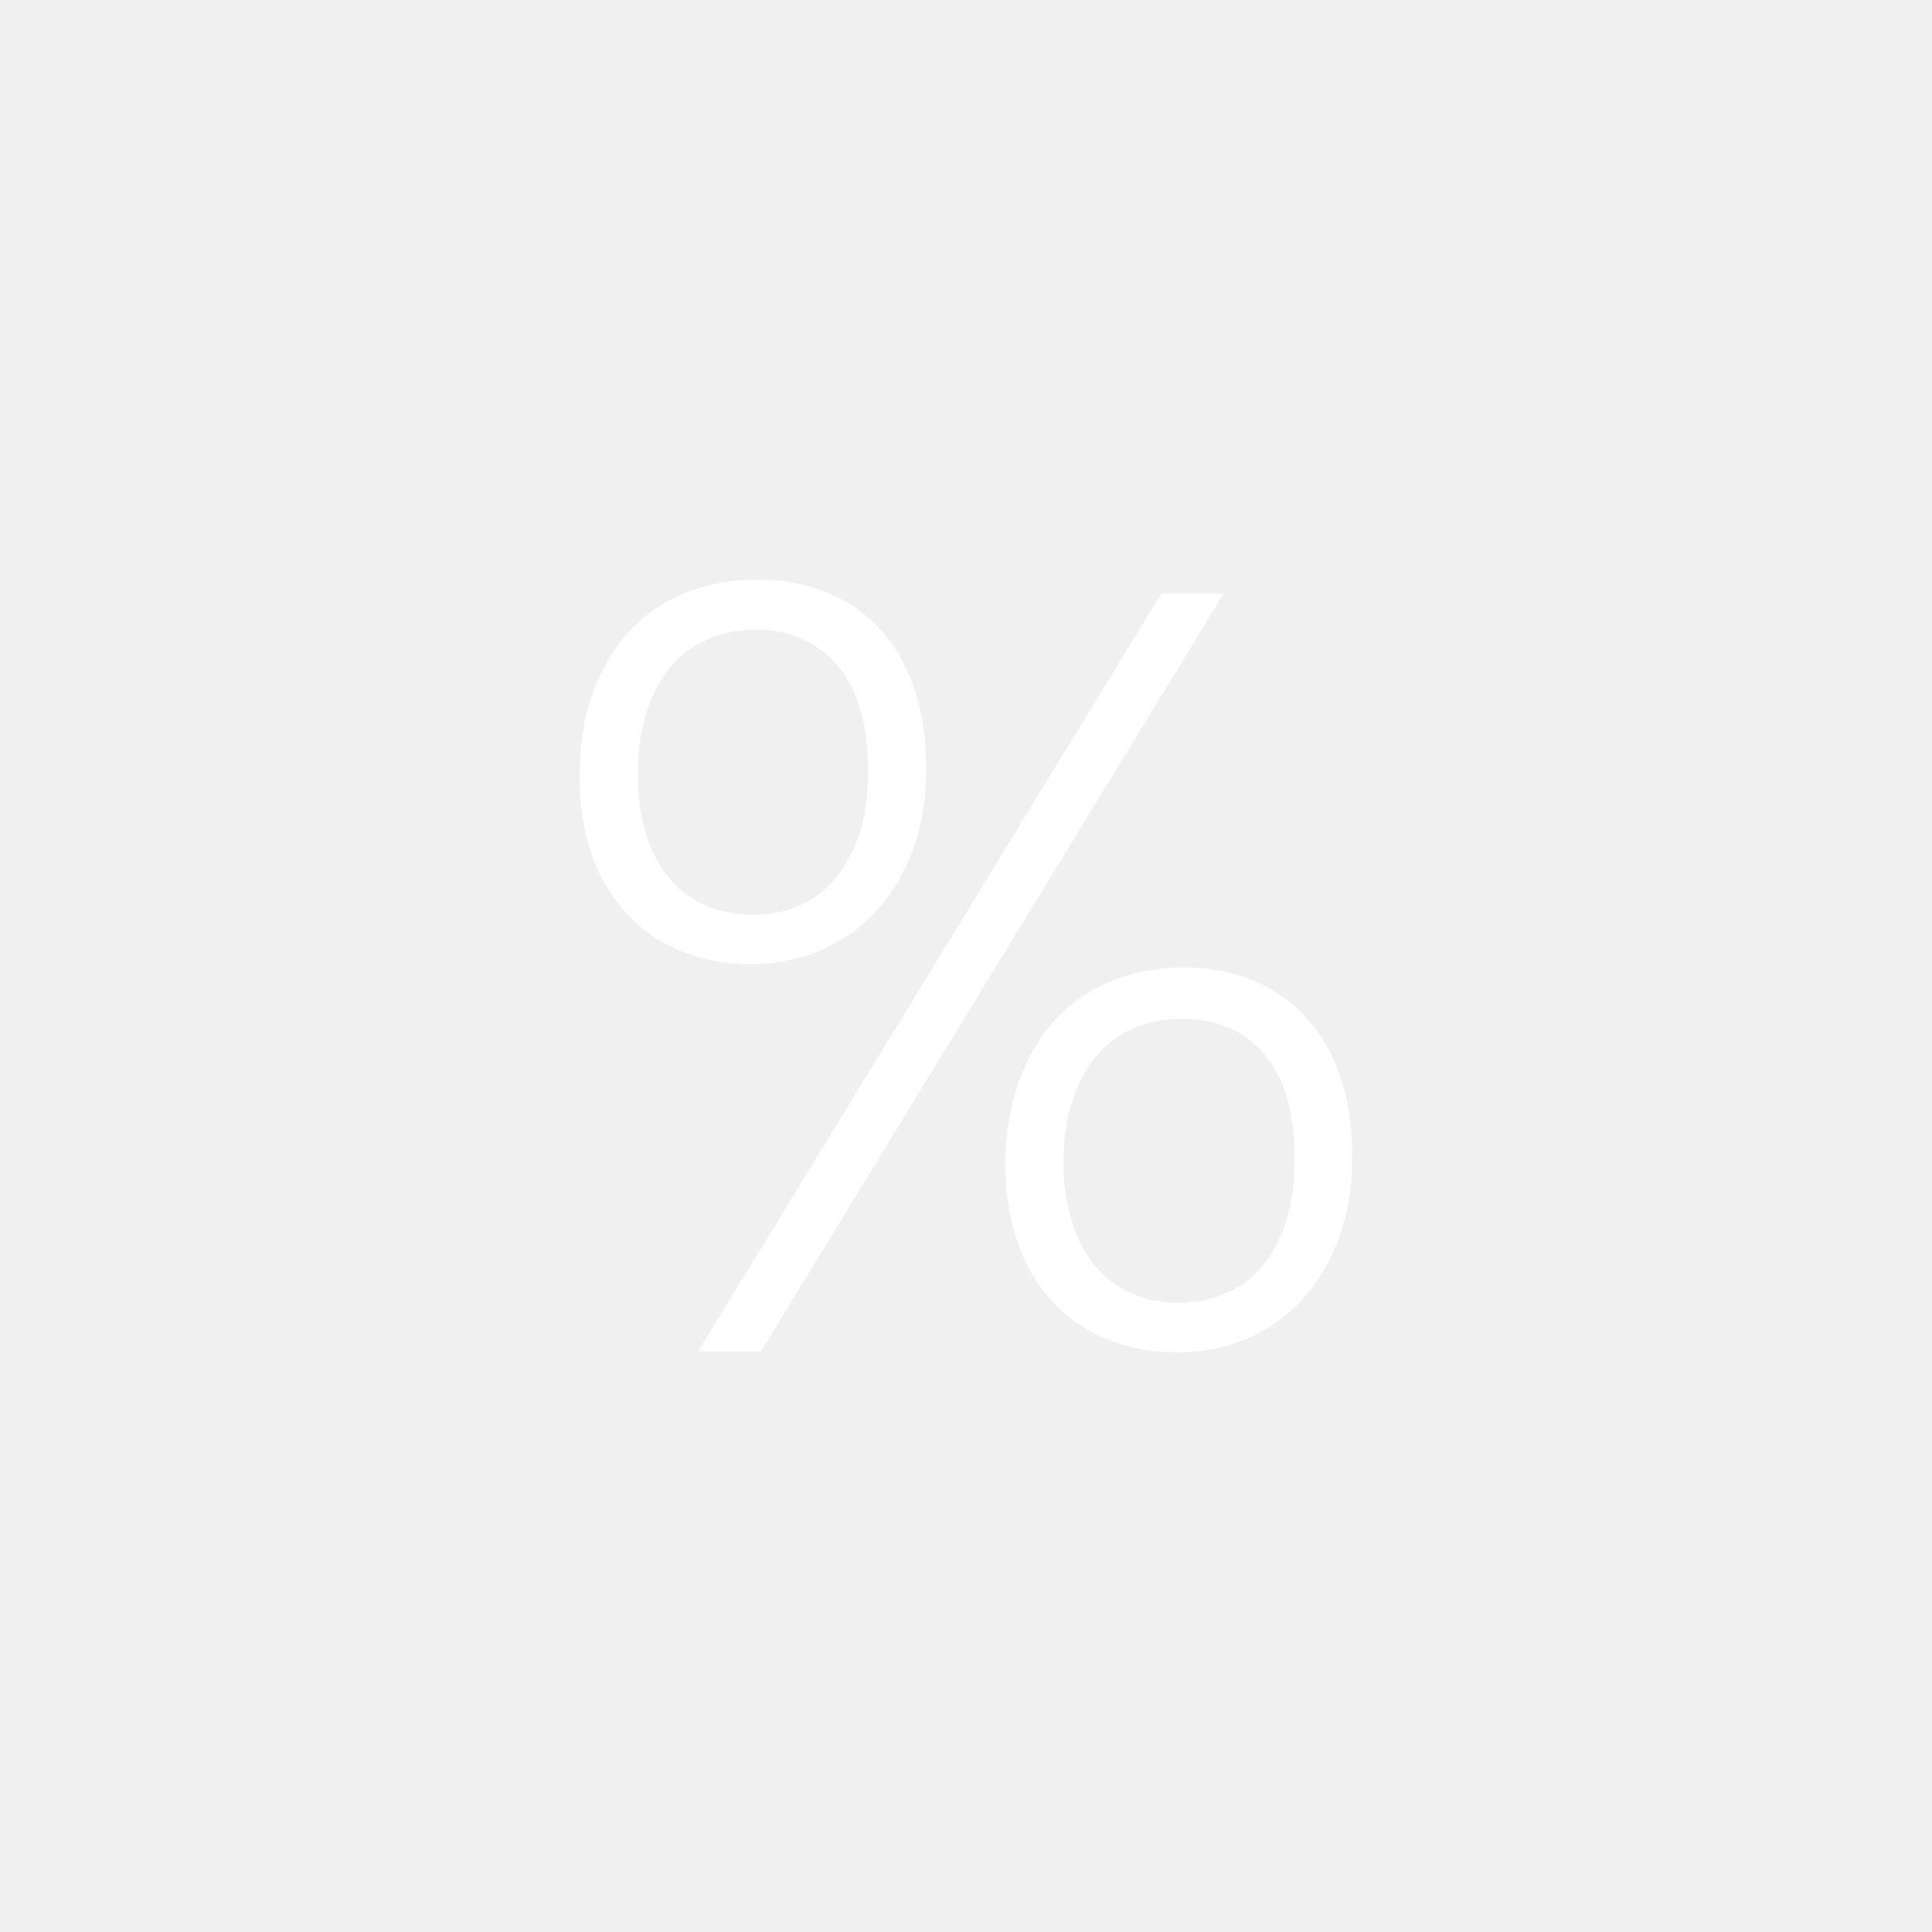
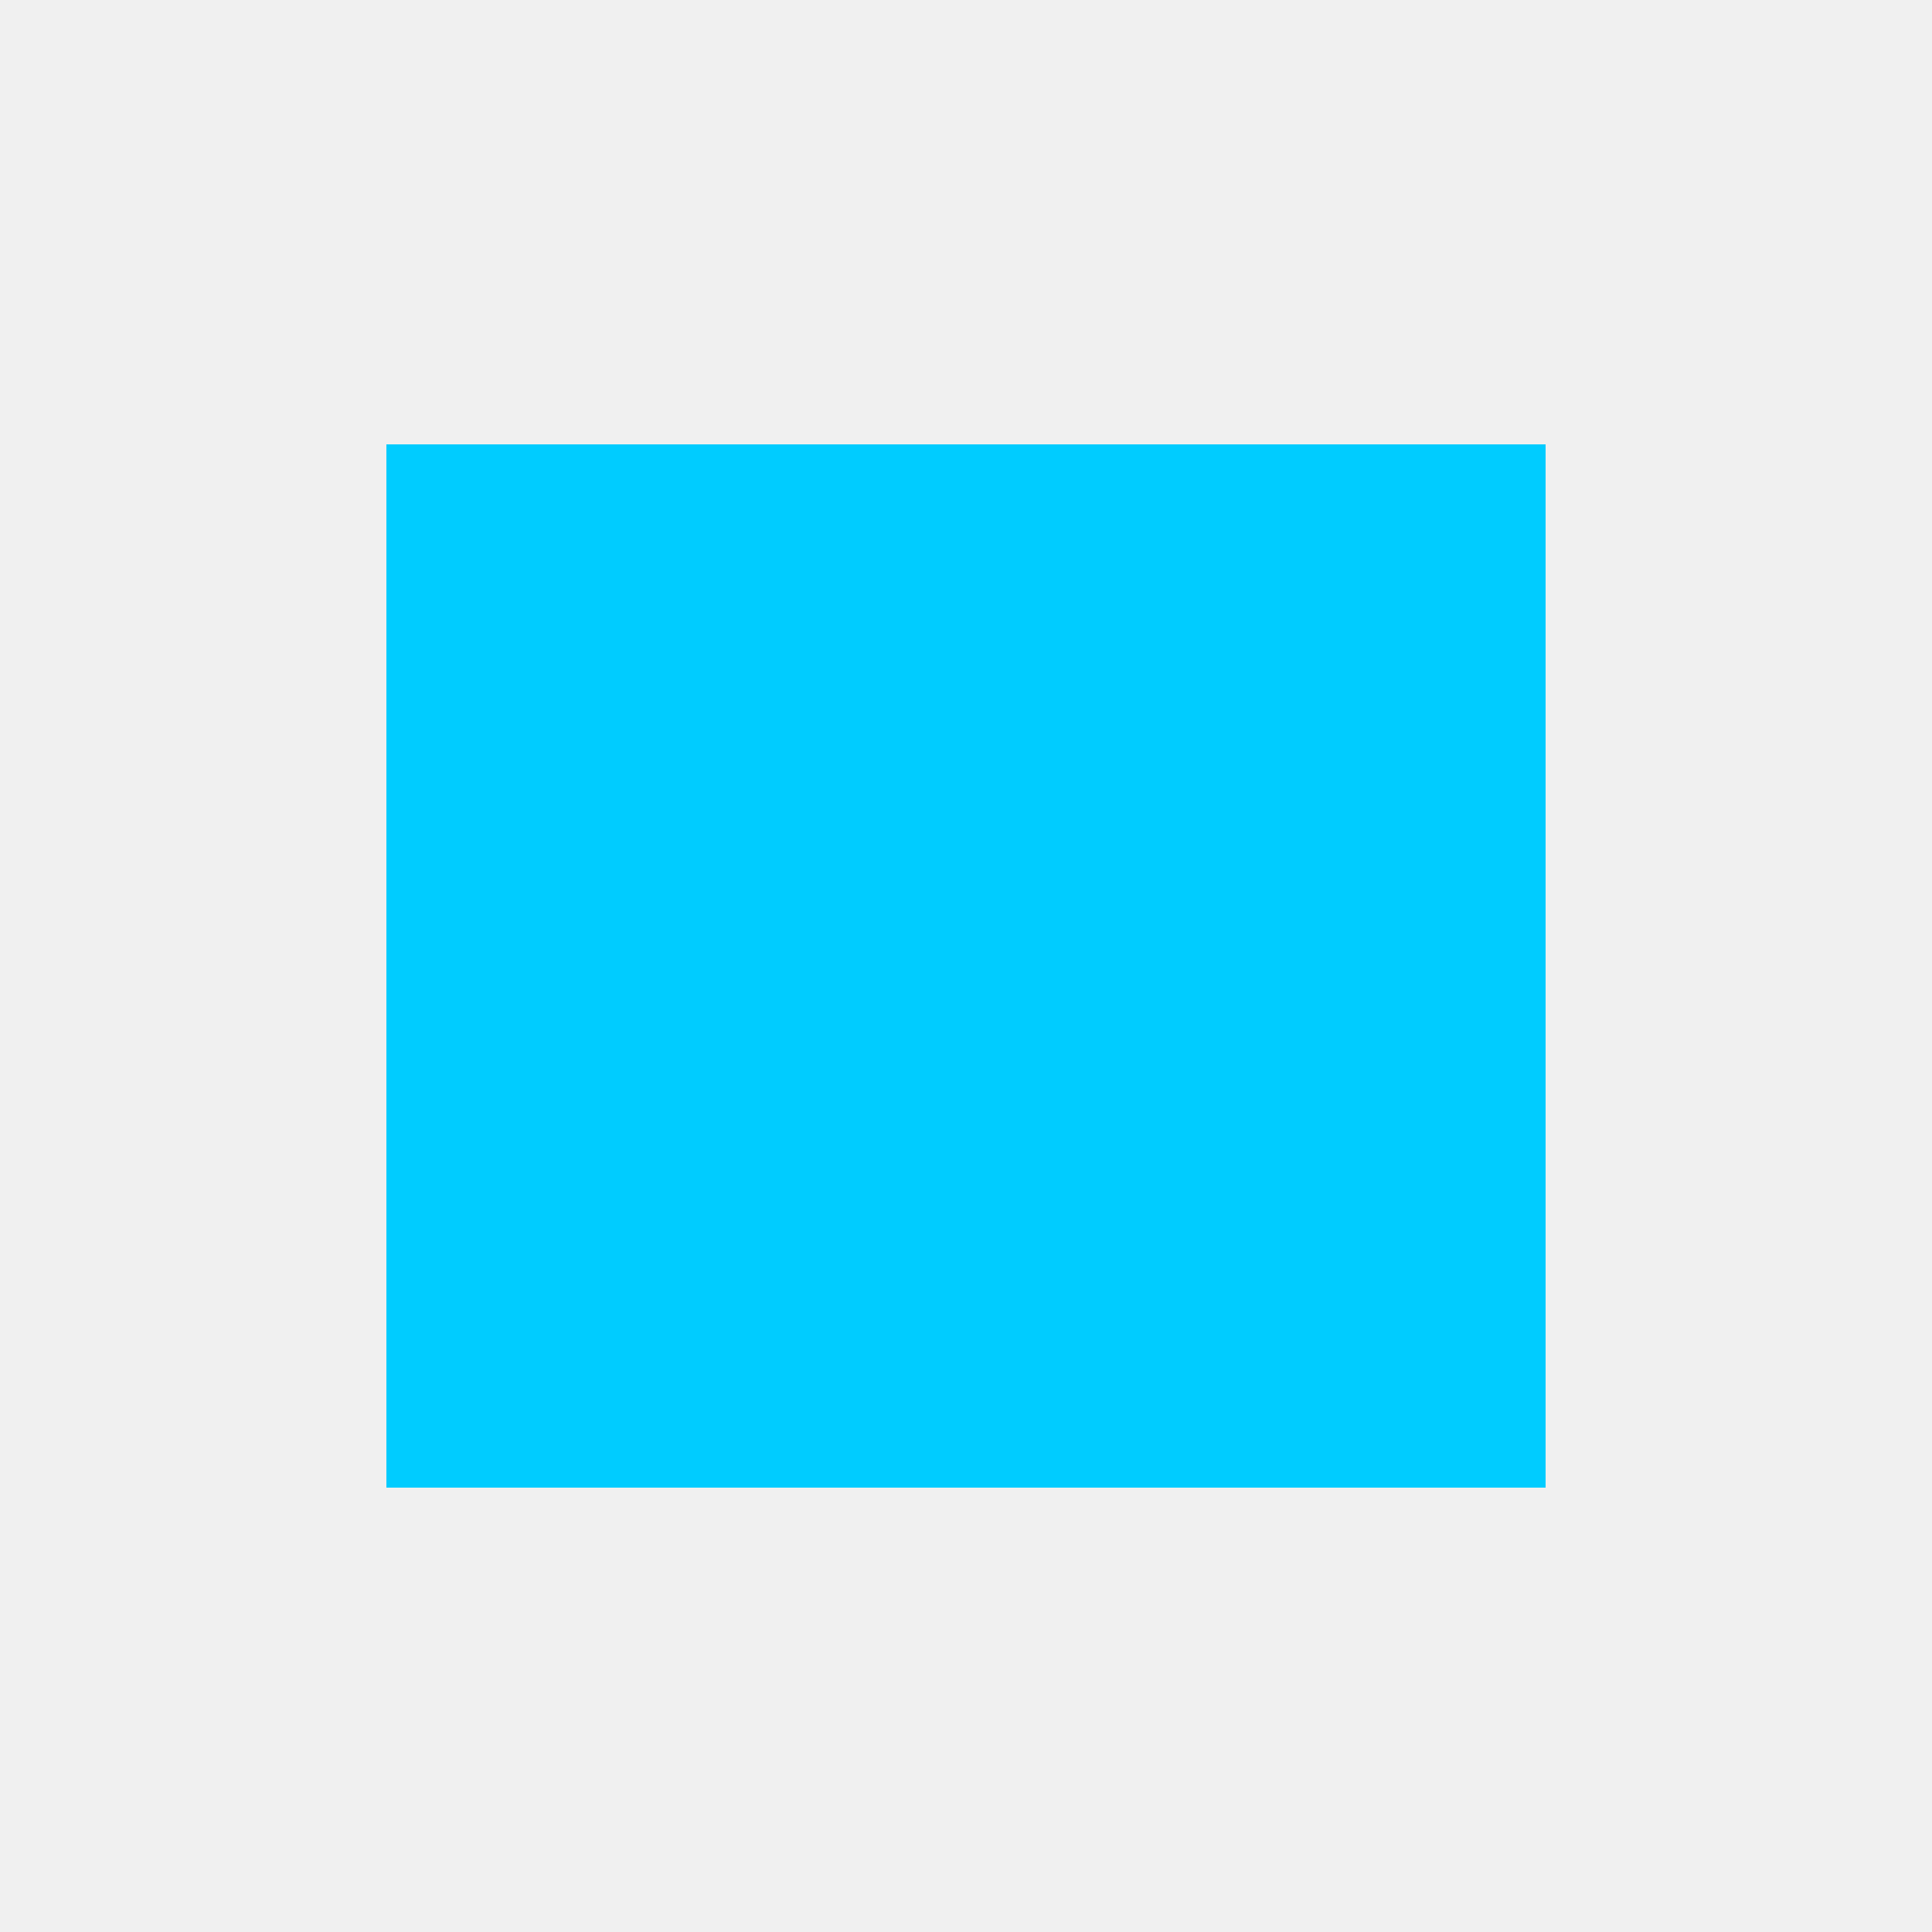
<svg xmlns="http://www.w3.org/2000/svg" width="100" height="100" id="svg2" version="1.1">
  <defs id="defs4" />
  <g id="layer2" style="display:none">
    <rect style="fill:#20a0ff;fill-opacity:1;stroke:none" id="rect4234" width="100" height="100" x="0" y="0" />
  </g>
-   <g id="layer4" style="display:none">
+   <g id="layer4" style="display:inline">
    <path style="fill:#00ccff;fill-opacity:1;stroke:none" d="m 20,23 60,0 0,54 -60,0 z" id="rect5035-7" />
  </g>
  <g id="layer1" transform="translate(0,-952.3622)">
-     <rect style="fill:#008000;fill-opacity:1;stroke:none" id="rect5766-2" width="185.262" height="83.414" x="-206.475" y="809.483" />
    <g id="g5450" transform="translate(-1.414214,-11.31371)">
      <rect y="746.449" x="283.496" height="45.714" width="70" id="rect2985" style="fill:#000080;fill-opacity:1;stroke:none" />
      <rect transform="matrix(0.9586414,-0.2846168,0,1,0,0)" y="830.618" x="295.727" height="45.714" width="61.499" id="rect2985-7-4" style="fill:#008080;fill-opacity:1;stroke:none" />
      <path id="rect3005-0" d="m 333.706,747.124 0,14.625 14.871,-4.415 c 0.062,-0.016 0.122,-0.036 0.184,-0.055 3.406,-1.011 6.185,-5.105 6.185,-9.149 0,-4.043 -2.78,-6.487 -6.185,-5.476 -0.062,0.018 -0.123,0.034 -0.184,0.055 l -14.871,4.415 z m 15.055,0.343 c 1.163,-0.345 2.106,0.494 2.106,1.875 0,1.381 -0.943,2.78 -2.106,3.125 -1.163,0.345 -2.106,-0.494 -2.106,-1.875 0,-1.381 0.943,-2.78 2.106,-3.125 z" style="fill:#00ffff;fill-opacity:1;stroke:none" />
    </g>
    <g style="fill:#ff0000" transform="matrix(0.9631113,0,0,0.9631113,110.6855,-108.4973)" id="g5029">
      <path id="path4171" d="m 60.978,995.253 c -3.308,0 -6.084,2.674 -6.084,5.982 0,3.308 2.776,6.008 6.084,6.008 l 0.076,0 14.605,2e-4 0,-11.99 -14.605,-1.8e-4 z m 0,3.937 c 1.129,0 2.045,0.916 2.045,2.045 0,1.13 -0.916,2.045 -2.045,2.045 -1.129,0 -2.045,-0.916 -2.045,-2.045 0,-1.129 0.916,-2.045 2.045,-2.045 z" style="fill:#ff0000;fill-opacity:1;stroke:none" />
      <path id="path4175" d="m 21.669,982.684 0,37.379 50.864,0 0,-10.383 -11.904,0 -0.102,0 c -4.333,0 -7.976,-4.125 -7.976,-8.458 0,-4.333 3.643,-8.155 7.976,-8.155 l 0.102,0 11.93,0 -0.026,-10.383 z" style="fill:#ff0000;fill-opacity:1;stroke:none" />
    </g>
    <g id="g4199" transform="translate(241.1907,-247.0186)">
      <path id="path4171-4" d="m 184.416,997.707 c -4.044,0 -7.312,3.269 -7.312,7.312 0,4.043 3.269,7.344 7.312,7.344 l 0.219,0 17.656,0 0,-14.656 -17.656,0 -0.219,0 z m 0,4.812 c 1.381,0 2.5,1.119 2.5,2.5 0,1.381 -1.119,2.5 -2.5,2.5 -1.381,0 -2.5,-1.119 -2.5,-2.5 0,-1.381 1.119,-2.5 2.5,-2.5 z" style="fill:#008080;fill-opacity:1;stroke:none" />
      <path id="path4175-5" d="m 135.978,982.269 0,45.719 63.969,0 0,-14.625 -15.312,0 -0.219,0 c -4.588,0 -8.312,-3.761 -8.312,-8.344 0,-4.582 3.73,-8.312 8.312,-8.312 l 0.219,0 15.312,0 0,-14.438 z" style="fill:#008080;fill-opacity:1;stroke:none" />
    </g>
    <g id="g5758" transform="translate(741.755,-166.8772)">
      <path transform="matrix(1.978666,0,0,1.978666,-3.429139,1092.95)" d="m -108.31,-83.409 c 0,7.712 -6.252,13.963 -13.963,13.963 -7.712,0 -13.963,-6.252 -13.963,-13.963 0,-7.712 6.252,-13.963 13.963,-13.963 7.712,0 13.963,6.252 13.963,13.963 z" id="path5087-4" style="fill:#008000;fill-opacity:1;stroke:none" />
      <path transform="matrix(-1.738514,0,0,-1.738514,-480.5739,787.8241)" d="m -127.556,-80.579 c 0,4.273 -3.464,7.736 -7.736,7.736 -4.273,0 -7.736,-3.464 -7.736,-7.736 0,-4.273 3.464,-7.736 7.736,-7.736 4.273,0 7.736,3.464 7.736,7.736 z" id="path5089-2-9" style="fill:#0000ff;fill-opacity:1;stroke:none" />
      <g transform="translate(-214.5148,-194.1728)" id="g5223-9-2">
        <path style="fill:none;stroke:#000000;stroke-width:1px;stroke-linecap:butt;stroke-linejoin:miter;stroke-opacity:1" d="m -6.133,1122.084 -49.437,0" id="path5196-5-7" />
        <path style="fill:none;stroke:#000000;stroke-width:1px;stroke-linecap:butt;stroke-linejoin:miter;stroke-opacity:1" d="m -30.851,1097.365 0,49.437" id="path5196-6-4-7" />
      </g>
      <path transform="matrix(-0.2409597,-0.2409597,0.2474864,-0.2474864,-297.7467,895.9496)" d="m -166.399,76.742 6.515,-34.644 -6.515,-36.573 26.745,22.964 34.931,12.644 -33.26,11.68 z" id="path5653" style="fill:#ff0000;fill-opacity:1;stroke:none" />
    </g>
-     <rect style="fill:#ffff00;fill-opacity:1;stroke:none" id="rect5766" width="165.463" height="70.711" x="-196.576" y="815.835" />
-     <path style="fill:#ff0000;fill-opacity:1;stroke:none" id="path5768" d="m -106.773,-216.43 c 0,15.426 -12.505,27.931 -27.931,27.931 -15.426,0 -27.931,-12.505 -27.931,-27.931 0,-15.426 12.505,-27.931 27.931,-27.931 15.426,0 27.931,12.505 27.931,27.931 z" transform="matrix(0.6202532,0,0,1,-30.29371,1067.621)" />
+     <g id="g5765" transform="matrix(0.5735768,0,0,0.5735768,843.9542,277.1823)">
+       <rect y="809.483" x="-206.475" height="83.414" width="185.262" id="rect5766-2" style="fill:#008000;fill-opacity:1;stroke:none" />
+       <rect y="815.835" x="-196.576" height="70.711" width="165.463" id="rect5766" style="fill:#ffff00;fill-opacity:1;stroke:none" />
+       <path transform="matrix(0.6202532,0,0,1,-30.29371,1067.621)" d="m -106.773,-216.43 c 0,15.426 -12.505,27.931 -27.931,27.931 -15.426,0 -27.931,-12.505 -27.931,-27.931 0,-15.426 12.505,-27.931 27.931,-27.931 15.426,0 27.931,12.505 27.931,27.931 z" id="path5768" style="fill:#ff0000;fill-opacity:1;stroke:none" />
+     </g>
    <path style="fill:#ff0000;fill-opacity:1;stroke:none" d="m 274.656,837.362 c -2.032,0 -3.656,1.624 -3.656,3.656 l 0,1.344 57,0 0,-1.344 c 0,-2.032 -1.624,-3.656 -3.656,-3.656 z M 271,849.362 l 0,21.344 c 0,2.032 1.624,3.656 3.656,3.656 l 49.688,0 c 2.032,0 3.656,-1.624 3.656,-3.656 l 0,-21.344 z" id="rect5793-8-6" />
    <rect style="fill:#008080;fill-opacity:1;stroke:none" id="rect5793-8-6-5" width="37" height="57" x="744.862" y="-610" transform="matrix(0,1,-1,0,0,0)" ry="3.668" />
    <g id="g5105" transform="matrix(0.4956803,0,0,0.4956803,976.8936,220.322)">
      <g id="g5043-7" transform="translate(-92.5,-113.5)">
        <g id="g3774-9-5" transform="translate(-284.9242,105.5)">
          <rect y="1047.362" x="-267.076" height="65" width="16" id="rect3272-5-1-7-4" style="fill:#ff0000;fill-opacity:1;stroke:none" />
          <rect y="1047.362" x="-267.076" height="65" width="16" id="rect3272-5-1-8-3-1" style="fill:#ff0000;fill-opacity:1;stroke:none" />
          <rect transform="matrix(-0.5,-0.8660254,0.8660254,-0.5,0,0)" y="-845.547" x="-841.796" height="65" width="16" id="rect3272-5-1-8-6-7-2" style="fill:#ff0000;fill-opacity:1;stroke:none" />
          <rect transform="matrix(-0.5,0.8660254,-0.8660254,-0.5,0,0)" y="-396.815" x="1084.872" height="65" width="16" id="rect3272-5-1-8-0-2-0" style="fill:#ff0000;fill-opacity:1;stroke:none" />
        </g>
        <g id="g3801-6-0" transform="translate(-284.9242,105.5)">
          <rect transform="matrix(0.5,-0.8660254,0.8660254,0.5,0,0)" y="266.815" x="-1100.872" height="65" width="16" id="rect3272-5-1-8-2-0-1" style="fill:#008080;fill-opacity:1;stroke:none" />
          <rect transform="matrix(0.5,0.8660254,-0.8660254,0.5,0,0)" y="715.547" x="825.796" height="65" width="16" id="rect3272-5-1-8-4-1-4" style="fill:#008080;fill-opacity:1;stroke:none" />
          <rect transform="scale(-1,-1)" y="-1177.362" x="251.076" height="65" width="16" id="rect3272-5-1-8-8-6-6" style="fill:#008080;fill-opacity:1;stroke:none" />
        </g>
      </g>
      <path id="path3299-5-1-3-6-5-0" d="m -636.5,1054.362 c -27.614,0 -50,22.386 -50,50 0,27.614 22.386,50 50,50 27.614,0 50,-22.386 50,-50 0,-27.614 -22.386,-50 -50,-50 z m 0,16 c 18.778,0 34,15.222 34,34 0,18.778 -15.222,34 -34,34 -18.778,0 -34,-15.222 -34,-34 0,-18.778 15.222,-34 34,-34 z" style="fill:#00ff00;fill-opacity:1;stroke:none" />
      <path transform="matrix(1.525424,0,0,1.525424,180.7457,885.8453)" d="m -521,143.25 c 0,8.146 -6.604,14.75 -14.75,14.75 -8.146,0 -14.75,-6.604 -14.75,-14.75 0,-8.146 6.604,-14.75 14.75,-14.75 8.146,0 14.75,6.604 14.75,14.75 z" id="path5021-7" style="fill:#008080;fill-opacity:1;stroke:none" />
    </g>
    <g id="g5207" transform="matrix(0.3299531,0,0,0.3299531,625.209,199.4372)">
      <path id="path5733-7-6-1-7" d="m -252.969,1393.331 0,106.062 93.938,0 0,-106.062 -93.938,0 z m 33.75,30.844 7.031,0 0,6.875 c 10.47,1.683 18.469,10.743 18.469,21.688 0,2.749 -0.516,5.387 -1.438,7.812 l 5.938,3.438 -3.5,6.094 -5.938,-3.438 c -4.031,4.933 -10.195,8.094 -17.062,8.094 -6.868,0 -13,-3.16 -17.031,-8.094 l -5.938,3.438 -3.531,-6.094 5.969,-3.438 c -0.922,-2.426 -1.438,-5.063 -1.438,-7.812 0,-10.945 7.998,-20.005 18.469,-21.688 l 0,-6.875 z m 0,14.031 c -6.558,1.582 -11.438,7.487 -11.438,14.531 0,1.464 0.202,2.882 0.594,4.219 l 6.25,-3.594 c -0.015,-0.203 -0.031,-0.418 -0.031,-0.625 0,-3.229 1.899,-5.999 4.625,-7.312 l 0,-7.219 z m 7.031,0 0,7.219 c 2.726,1.314 4.625,4.084 4.625,7.312 0,0.207 -0.016,0.422 -0.031,0.625 l 6.219,3.594 c 0.392,-1.337 0.625,-2.755 0.625,-4.219 0,-7.044 -4.879,-12.949 -11.438,-14.531 z m -8.094,21.25 -6.25,3.594 c 2.723,2.858 6.554,4.656 10.812,4.656 4.259,0 8.09,-1.798 10.812,-4.656 l -6.219,-3.594 c -1.306,0.894 -2.892,1.438 -4.594,1.438 -1.702,0 -3.256,-0.543 -4.562,-1.438 z" style="fill:#008080;fill-opacity:1;stroke:none" />
      <path id="rect5083-0-3-3" d="m -274.192,1375.14 0,142.445 136.383,0 0,-142.445 z m 15.154,12.123 106.076,0 0,118.199 -106.076,0 z" style="fill:#008080;fill-opacity:1;stroke:none" />
    </g>
    <g id="g5754-8" style="fill:#008080" transform="translate(445.1212,-326.3273)">
      <path id="rect5083-1" d="m 27,979.362 0,47 45,0 0,-47 z m 5,4 35,0 0,39 -35,0 z" style="fill:#008080;fill-opacity:1;stroke:none" />
      <path id="path5733-8" d="m 34,985.362 0,35 31,0 0,-35 z m 13,7.953 c 5.553,0 10.062,4.51 10.062,10.062 0,5.553 -4.51,10.031 -10.062,10.031 -5.553,0 -10.062,-4.479 -10.062,-10.031 0,-5.553 4.51,-10.062 10.062,-10.062 z m -7.062,3 2.062,4.531 c -0.386,0.761 -0.625,1.62 -0.625,2.531 0,3.095 2.499,5.594 5.594,5.594 3.095,0 5.625,-2.498 5.625,-5.594 0,-3.095 -2.53,-5.625 -5.625,-5.625 -0.947,0 -1.812,0.242 -2.594,0.656 z" style="fill:#008080;fill-opacity:1;stroke:none" />
    </g>
    <g transform="matrix(0.3299531,0,0,0.3299531,294.9516,379.0733)" id="g5207-5-6" style="fill:#ff0000">
      <path id="path5733-7-6-1-7-9-6" d="m -252.969,1393.331 0,106.062 93.938,0 0,-106.062 -93.938,0 z m 33.75,30.844 7.031,0 0,6.875 c 10.47,1.683 18.469,10.743 18.469,21.688 0,2.749 -0.516,5.387 -1.438,7.812 l 5.938,3.438 -3.5,6.094 -5.938,-3.438 c -4.031,4.933 -10.195,8.094 -17.062,8.094 -6.868,0 -13,-3.16 -17.031,-8.094 l -5.938,3.438 -3.531,-6.094 5.969,-3.438 c -0.922,-2.426 -1.438,-5.063 -1.438,-7.812 0,-10.945 7.998,-20.005 18.469,-21.688 l 0,-6.875 z m 0,14.031 c -6.558,1.582 -11.438,7.487 -11.438,14.531 0,1.464 0.202,2.882 0.594,4.219 l 6.25,-3.594 c -0.015,-0.203 -0.031,-0.418 -0.031,-0.625 0,-3.229 1.899,-5.999 4.625,-7.312 l 0,-7.219 z m 7.031,0 0,7.219 c 2.726,1.314 4.625,4.084 4.625,7.312 0,0.207 -0.016,0.422 -0.031,0.625 l 6.219,3.594 c 0.392,-1.337 0.625,-2.755 0.625,-4.219 0,-7.044 -4.879,-12.949 -11.438,-14.531 z m -8.094,21.25 -6.25,3.594 c 2.723,2.858 6.554,4.656 10.812,4.656 4.259,0 8.09,-1.798 10.812,-4.656 l -6.219,-3.594 c -1.306,0.894 -2.892,1.438 -4.594,1.438 -1.702,0 -3.256,-0.543 -4.562,-1.438 z" style="fill:#ff0000;fill-opacity:1;stroke:none" />
      <path id="rect5083-0-3-3-9-0" d="m -274.192,1375.14 0,142.445 136.383,0 0,-142.445 z m 15.154,12.123 106.076,0 0,118.199 -106.076,0 z" style="fill:#ff0000;fill-opacity:1;stroke:none" />
    </g>
-     <g id="g5333" transform="matrix(0.7655502,0,0,0.7673861,-147.5837,203.5231)">
-       <path id="path5329" transform="translate(0,952.3622)" d="m 244.031,62.562 c -1.805,0 -3.461,0.309 -4.938,0.906 -1.477,0.598 -2.727,1.457 -3.781,2.594 -1.055,1.137 -1.883,2.547 -2.469,4.188 -0.586,1.641 -0.875,3.508 -0.875,5.594 0,1.898 0.254,3.609 0.781,5.156 0.527,1.547 1.316,2.887 2.312,4 0.996,1.113 2.195,1.953 3.625,2.562 1.43,0.61 3.031,0.938 4.812,0.938 1.805,0 3.441,-0.344 4.906,-1 1.465,-0.656 2.719,-1.559 3.75,-2.719 1.031,-1.16 1.832,-2.531 2.406,-4.125 0.574,-1.594 0.844,-3.352 0.844,-5.25 -3e-5,-2.016 -0.254,-3.824 -0.781,-5.406 -0.527,-1.582 -1.266,-2.898 -2.25,-4 -0.984,-1.101 -2.188,-1.945 -3.594,-2.531 -1.406,-0.586 -2.992,-0.906 -4.75,-0.906 z m -0.156,3.375 c 2.344,0 4.203,0.84 5.562,2.469 1.359,1.629 2.031,3.961 2.031,7.031 -2e-5,1.477 -0.148,2.805 -0.5,4 -0.352,1.195 -0.875,2.219 -1.531,3.062 -0.656,0.844 -1.445,1.512 -2.406,1.969 -0.961,0.457 -2.07,0.688 -3.312,0.688 -2.461,0 -4.379,-0.844 -5.75,-2.531 -1.371,-1.687 -2.062,-4.008 -2.062,-6.938 0,-1.523 0.187,-2.887 0.562,-4.094 0.375,-1.207 0.914,-2.23 1.594,-3.062 0.68,-0.832 1.504,-1.461 2.5,-1.906 0.996,-0.445 2.094,-0.688 3.312,-0.688 z" style="font-size:72px;font-style:normal;font-variant:normal;font-weight:300;font-stretch:normal;line-height:125%;letter-spacing:0px;word-spacing:0px;fill:#ffffff;fill-opacity:1;stroke:none;font-family:Segoe WP SemiLight;-inkscape-font-specification:Segoe WP SemiLight Light" />
-       <path id="path5325" d="m 244.241,1066.968 -4.254,0 31.324,-51.117 4.219,0 z" style="font-size:72px;font-style:normal;font-variant:normal;font-weight:300;font-stretch:normal;line-height:125%;letter-spacing:0px;word-spacing:0px;fill:#ffffff;fill-opacity:1;stroke:none;font-family:Segoe WP SemiLight;-inkscape-font-specification:Segoe WP SemiLight Light" />
-       <path id="path5323" transform="translate(0,952.3622)" d="m 272.812,88.719 c -1.781,0 -3.418,0.328 -4.906,0.938 -1.488,0.609 -2.758,1.477 -3.812,2.625 -1.055,1.148 -1.852,2.547 -2.438,4.188 -0.586,1.641 -0.906,3.5 -0.906,5.562 -3e-5,1.898 0.273,3.629 0.812,5.188 0.539,1.559 1.316,2.867 2.312,3.969 0.996,1.102 2.195,1.953 3.625,2.562 1.43,0.609 3.023,0.938 4.781,0.938 1.805,0 3.441,-0.324 4.906,-0.969 1.465,-0.644 2.719,-1.559 3.75,-2.719 1.031,-1.16 1.832,-2.531 2.406,-4.125 0.574,-1.594 0.875,-3.352 0.875,-5.25 -6e-5,-2.016 -0.254,-3.832 -0.781,-5.438 -0.527,-1.605 -1.297,-2.93 -2.281,-4.031 -0.984,-1.102 -2.188,-1.945 -3.594,-2.531 -1.406,-0.586 -2.992,-0.906 -4.75,-0.906 z m -0.125,3.469 c 2.367,0 4.234,0.801 5.594,2.406 1.359,1.605 2.031,3.938 2.031,7.031 -6e-5,1.5 -0.168,2.867 -0.531,4.062 -0.363,1.195 -0.895,2.219 -1.562,3.062 -0.668,0.844 -1.477,1.461 -2.438,1.906 -0.961,0.445 -2.063,0.688 -3.281,0.688 -1.219,0 -2.289,-0.223 -3.25,-0.656 -0.961,-0.434 -1.801,-1.066 -2.469,-1.875 -0.668,-0.809 -1.168,-1.797 -1.531,-2.969 -0.363,-1.172 -0.563,-2.484 -0.562,-3.938 -3e-5,-1.523 0.187,-2.887 0.562,-4.094 0.375,-1.207 0.934,-2.231 1.625,-3.062 0.691,-0.832 1.516,-1.461 2.5,-1.906 0.984,-0.445 2.094,-0.656 3.312,-0.656 z" style="font-size:72px;font-style:normal;font-variant:normal;font-weight:300;font-stretch:normal;line-height:125%;letter-spacing:0px;word-spacing:0px;fill:#ffffff;fill-opacity:1;stroke:none;font-family:Segoe WP SemiLight;-inkscape-font-specification:Segoe WP SemiLight Light" />
-     </g>
    <g id="g5333-3" transform="matrix(0.7655502,0,0,0.7673861,170.3796,55.59386)" style="fill:#ff0000">
      <path id="path5329-8" transform="translate(0,952.3622)" d="m 244.031,62.562 c -1.805,0 -3.461,0.309 -4.938,0.906 -1.477,0.598 -2.727,1.457 -3.781,2.594 -1.055,1.137 -1.883,2.547 -2.469,4.188 -0.586,1.641 -0.875,3.508 -0.875,5.594 0,1.898 0.254,3.609 0.781,5.156 0.527,1.547 1.316,2.887 2.312,4 0.996,1.113 2.195,1.953 3.625,2.562 1.43,0.61 3.031,0.938 4.812,0.938 1.805,0 3.441,-0.344 4.906,-1 1.465,-0.656 2.719,-1.559 3.75,-2.719 1.031,-1.16 1.832,-2.531 2.406,-4.125 0.574,-1.594 0.844,-3.352 0.844,-5.25 -3e-5,-2.016 -0.254,-3.824 -0.781,-5.406 -0.527,-1.582 -1.266,-2.898 -2.25,-4 -0.984,-1.101 -2.188,-1.945 -3.594,-2.531 -1.406,-0.586 -2.992,-0.906 -4.75,-0.906 z m -0.156,3.375 c 2.344,0 4.203,0.84 5.562,2.469 1.359,1.629 2.031,3.961 2.031,7.031 -2e-5,1.477 -0.148,2.805 -0.5,4 -0.352,1.195 -0.875,2.219 -1.531,3.062 -0.656,0.844 -1.445,1.512 -2.406,1.969 -0.961,0.457 -2.07,0.688 -3.312,0.688 -2.461,0 -4.379,-0.844 -5.75,-2.531 -1.371,-1.687 -2.062,-4.008 -2.062,-6.938 0,-1.523 0.187,-2.887 0.562,-4.094 0.375,-1.207 0.914,-2.23 1.594,-3.062 0.68,-0.832 1.504,-1.461 2.5,-1.906 0.996,-0.445 2.094,-0.688 3.312,-0.688 z" style="font-size:72px;font-style:normal;font-variant:normal;font-weight:300;font-stretch:normal;line-height:125%;letter-spacing:0px;word-spacing:0px;fill:#ff0000;fill-opacity:1;stroke:none;font-family:Segoe WP SemiLight;-inkscape-font-specification:Segoe WP SemiLight Light" />
      <path id="path5325-0" d="m 244.241,1066.968 -4.254,0 31.324,-51.117 4.219,0 z" style="font-size:72px;font-style:normal;font-variant:normal;font-weight:300;font-stretch:normal;line-height:125%;letter-spacing:0px;word-spacing:0px;fill:#ff0000;fill-opacity:1;stroke:none;font-family:Segoe WP SemiLight;-inkscape-font-specification:Segoe WP SemiLight Light" />
      <path id="path5323-1" transform="translate(0,952.3622)" d="m 272.812,88.719 c -1.781,0 -3.418,0.328 -4.906,0.938 -1.488,0.609 -2.758,1.477 -3.812,2.625 -1.055,1.148 -1.852,2.547 -2.438,4.188 -0.586,1.641 -0.906,3.5 -0.906,5.562 -3e-5,1.898 0.273,3.629 0.812,5.188 0.539,1.559 1.316,2.867 2.312,3.969 0.996,1.102 2.195,1.953 3.625,2.562 1.43,0.609 3.023,0.938 4.781,0.938 1.805,0 3.441,-0.324 4.906,-0.969 1.465,-0.644 2.719,-1.559 3.75,-2.719 1.031,-1.16 1.832,-2.531 2.406,-4.125 0.574,-1.594 0.875,-3.352 0.875,-5.25 -6e-5,-2.016 -0.254,-3.832 -0.781,-5.438 -0.527,-1.605 -1.297,-2.93 -2.281,-4.031 -0.984,-1.102 -2.188,-1.945 -3.594,-2.531 -1.406,-0.586 -2.992,-0.906 -4.75,-0.906 z m -0.125,3.469 c 2.367,0 4.234,0.801 5.594,2.406 1.359,1.605 2.031,3.938 2.031,7.031 -6e-5,1.5 -0.168,2.867 -0.531,4.062 -0.363,1.195 -0.895,2.219 -1.562,3.062 -0.668,0.844 -1.477,1.461 -2.438,1.906 -0.961,0.445 -2.063,0.688 -3.281,0.688 -1.219,0 -2.289,-0.223 -3.25,-0.656 -0.961,-0.434 -1.801,-1.066 -2.469,-1.875 -0.668,-0.809 -1.168,-1.797 -1.531,-2.969 -0.363,-1.172 -0.563,-2.484 -0.562,-3.938 -3e-5,-1.523 0.187,-2.887 0.562,-4.094 0.375,-1.207 0.934,-2.231 1.625,-3.062 0.691,-0.832 1.516,-1.461 2.5,-1.906 0.984,-0.445 2.094,-0.656 3.312,-0.656 z" style="font-size:72px;font-style:normal;font-variant:normal;font-weight:300;font-stretch:normal;line-height:125%;letter-spacing:0px;word-spacing:0px;fill:#ff0000;fill-opacity:1;stroke:none;font-family:Segoe WP SemiLight;-inkscape-font-specification:Segoe WP SemiLight Light" />
    </g>
+     <g id="g5651" transform="translate(783,142)">
+       <path id="path5377-7-6" d="M -156.225,557.142 -100.5,518.582 -44.775,557.142 z" style="fill:#00ff00;fill-opacity:1;stroke:none" />
+       <path id="path5377-7-8-1" d="M -142.411,557.142 -100.5,528.141 -58.589,557.142 z" style="fill:#008080;fill-opacity:1;stroke:none" />
+     </g>
+     <g id="g5688" transform="translate(800,177)">
+       <path id="path5377-9" d="m -42.475,522.476 75.475,-52.227 75.475,52.227 z" style="fill:#ff0000;fill-opacity:1;stroke:none" />
+       <path id="path5377-7-6-4" d="m 33,483.913 -55.719,38.562 13.812,0 41.906,-29 41.906,29 13.812,0 -55.719,-38.562 z" style="fill:#00ff00;fill-opacity:1;stroke:none" />
+     </g>
+     <g id="g5863" style="fill:#ff0000" transform="translate(381.8377,-149.1995)">
+       <rect y="1016.362" x="30" height="6" width="38" id="rect5365-9-8" style="fill:#ff0000;fill-opacity:1;stroke:none" />
+       <rect y="997.362" x="34" height="17" width="4" id="rect5367-8-8" style="fill:#ff0000;fill-opacity:1;stroke:none" />
+       <rect y="997.362" x="47" height="17" width="4" id="rect5367-2-0-3" style="fill:#ff0000;fill-opacity:1;stroke:none" />
+       <rect y="997.362" x="60" height="17" width="4" id="rect5367-5-8-7" style="fill:#ff0000;fill-opacity:1;stroke:none" />
+       <path id="path5377-9-4-7-1" d="m 49,982.362 -19,13 4.972,0 14.028,-9.595 14.028,9.595 4.972,0 -19,-13 z m 0,5.785 -10.55,7.215 21.101,0 -10.55,-7.215 z" style="fill:#ff0000;fill-opacity:1;stroke:none" />
+     </g>
  </g>
</svg>
